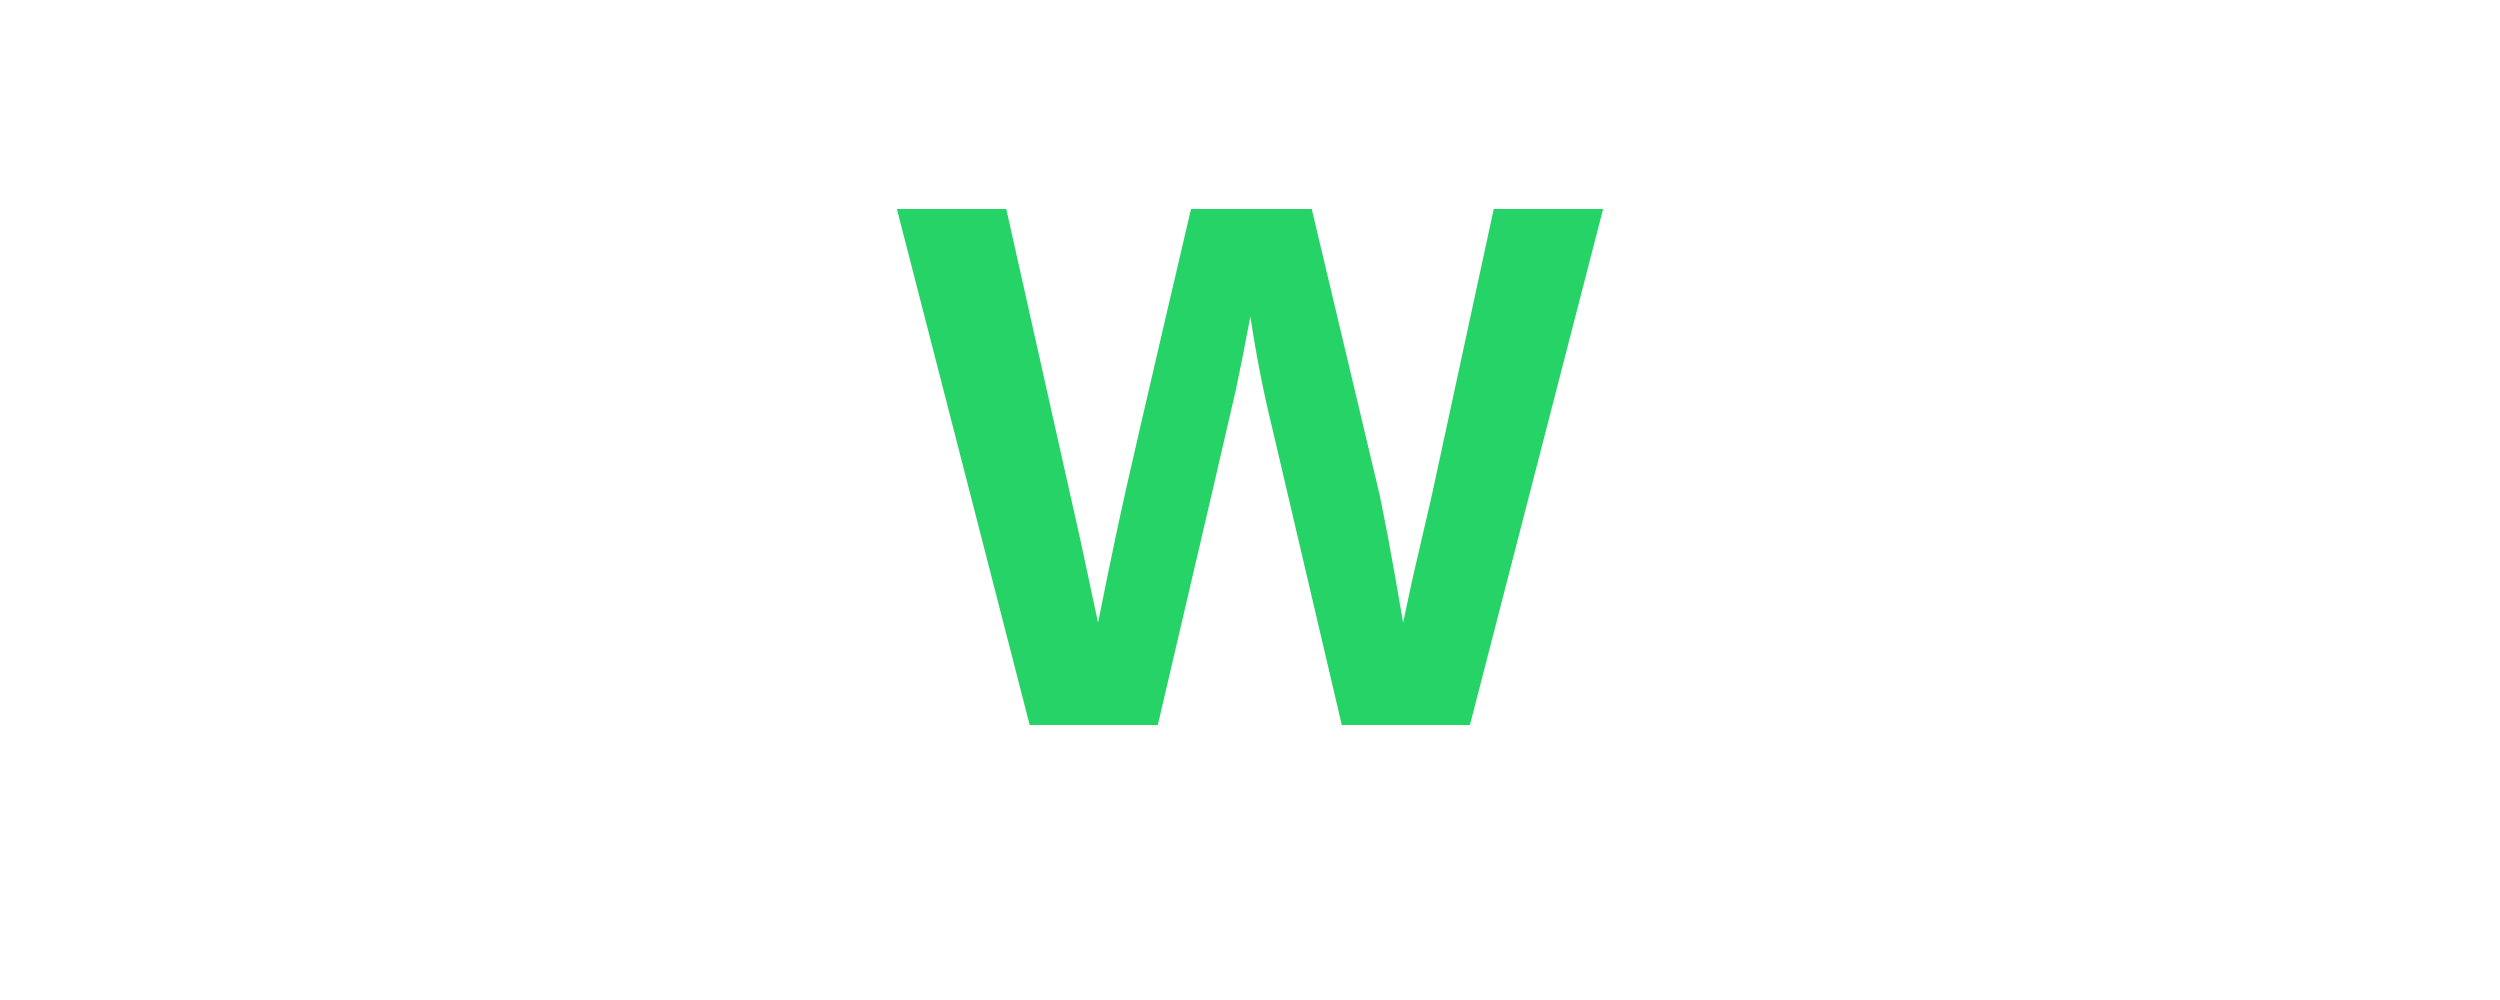
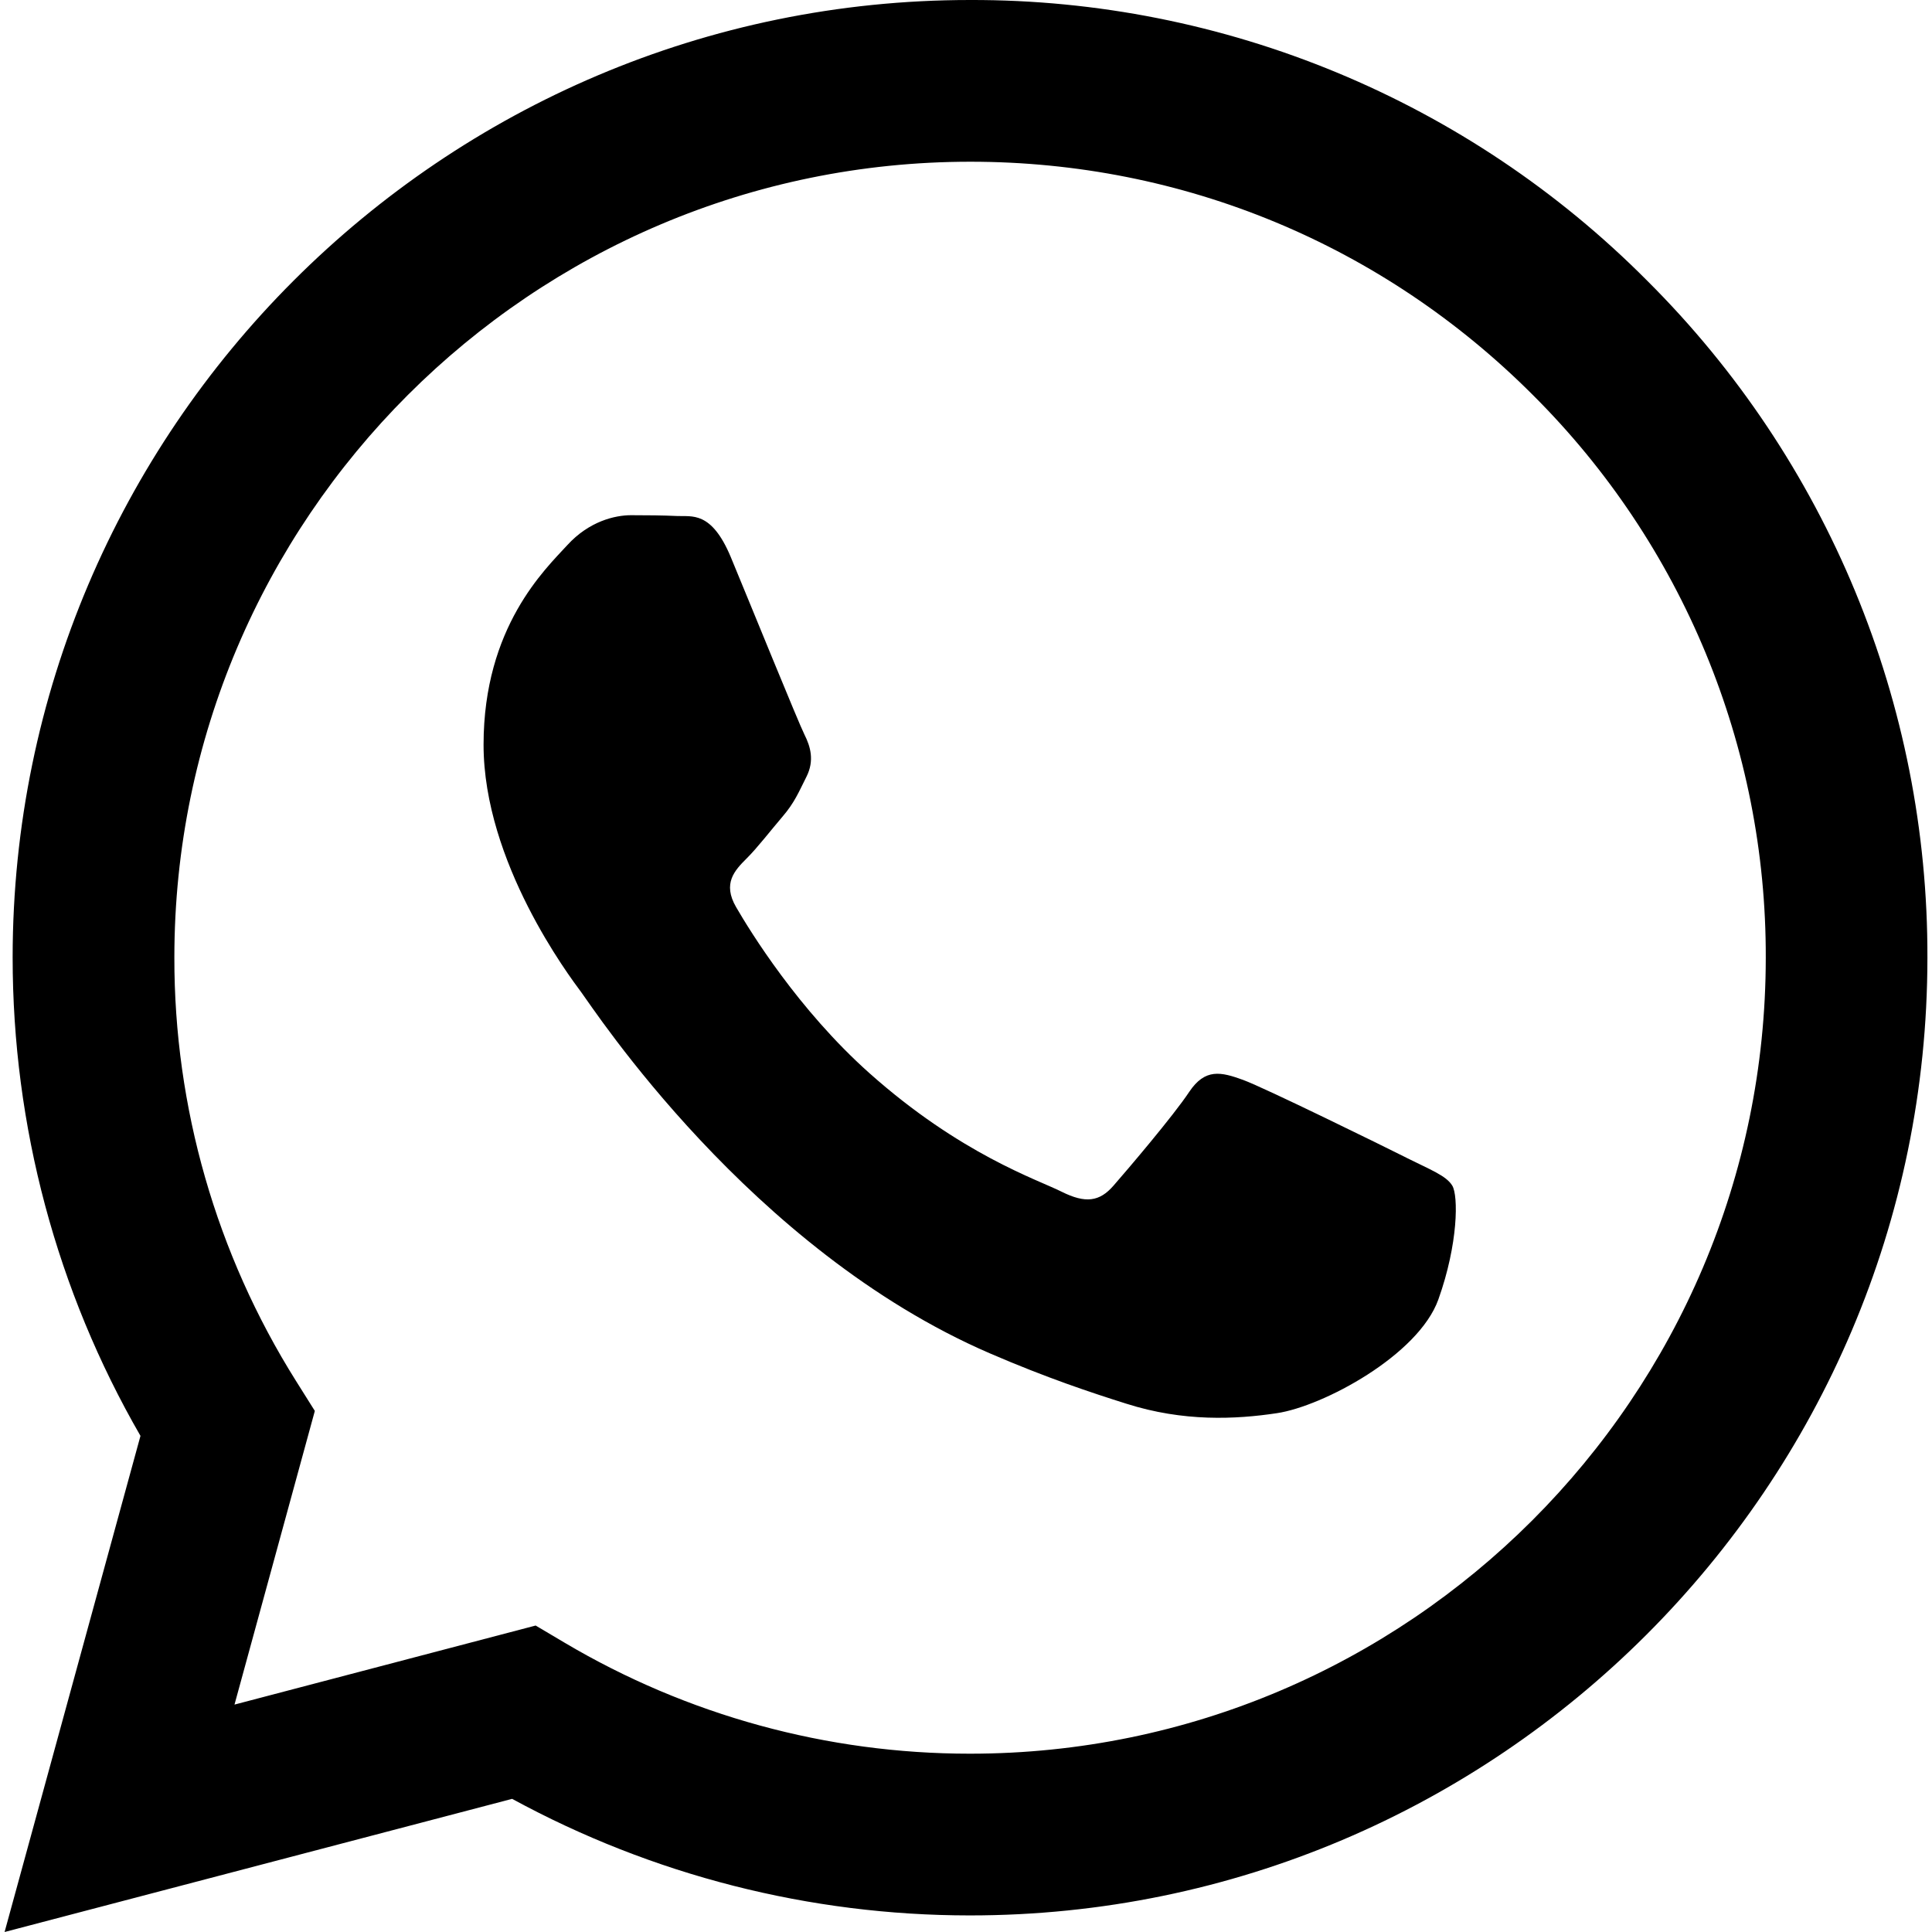
- <svg xmlns="http://www.w3.org/2000/svg" viewBox="0 0 100 40">
-   <text x="50" y="29" text-anchor="middle" font-family="Arial,sans-serif" font-weight="bold" font-size="30" fill="#25d366">W</text>
+ <svg xmlns="http://www.w3.org/2000/svg" role="img" viewBox="0 0 24 24">
+   <path d="M17.472 14.382c-.297-.149-1.758-.867-2.03-.967-.273-.099-.471-.148-.67.15-.197.297-.767.966-.94 1.164-.173.199-.347.223-.644.075-.297-.15-1.255-.463-2.39-1.475-.883-.788-1.48-1.761-1.653-2.059-.173-.297-.018-.458.13-.606.134-.133.298-.347.446-.52.149-.174.198-.298.298-.497.099-.198.05-.371-.025-.52-.075-.149-.669-1.612-.916-2.207-.242-.579-.487-.5-.669-.51-.173-.008-.371-.01-.57-.01-.198 0-.52.074-.792.372-.272.297-1.04 1.016-1.04 2.479 0 1.462 1.065 2.875 1.213 3.074.149.198 2.096 3.2 5.077 4.487.709.306 1.262.489 1.694.625.712.227 1.36.195 1.871.118.571-.085 1.758-.719 2.006-1.413.248-.694.248-1.289.173-1.413-.074-.124-.272-.198-.57-.347m-5.421 7.403h-.004a9.87 9.87 0 01-5.031-1.378l-.361-.214-3.741.982.998-3.648-.235-.374a9.86 9.86 0 01-1.51-5.26c.001-5.45 4.436-9.884 9.888-9.884 2.64 0 5.122 1.03 6.988 2.898a9.825 9.825 0 012.893 6.994c-.003 5.45-4.437 9.884-9.885 9.884m8.413-18.297A11.815 11.815 0 0012.05 0C5.495 0 .16 5.335.157 11.892c0 2.096.547 4.142 1.588 5.945L.057 24l6.305-1.654a11.882 11.882 0 005.683 1.448h.005c6.554 0 11.89-5.335 11.893-11.893a11.821 11.821 0 00-3.48-8.413Z" />
</svg>
